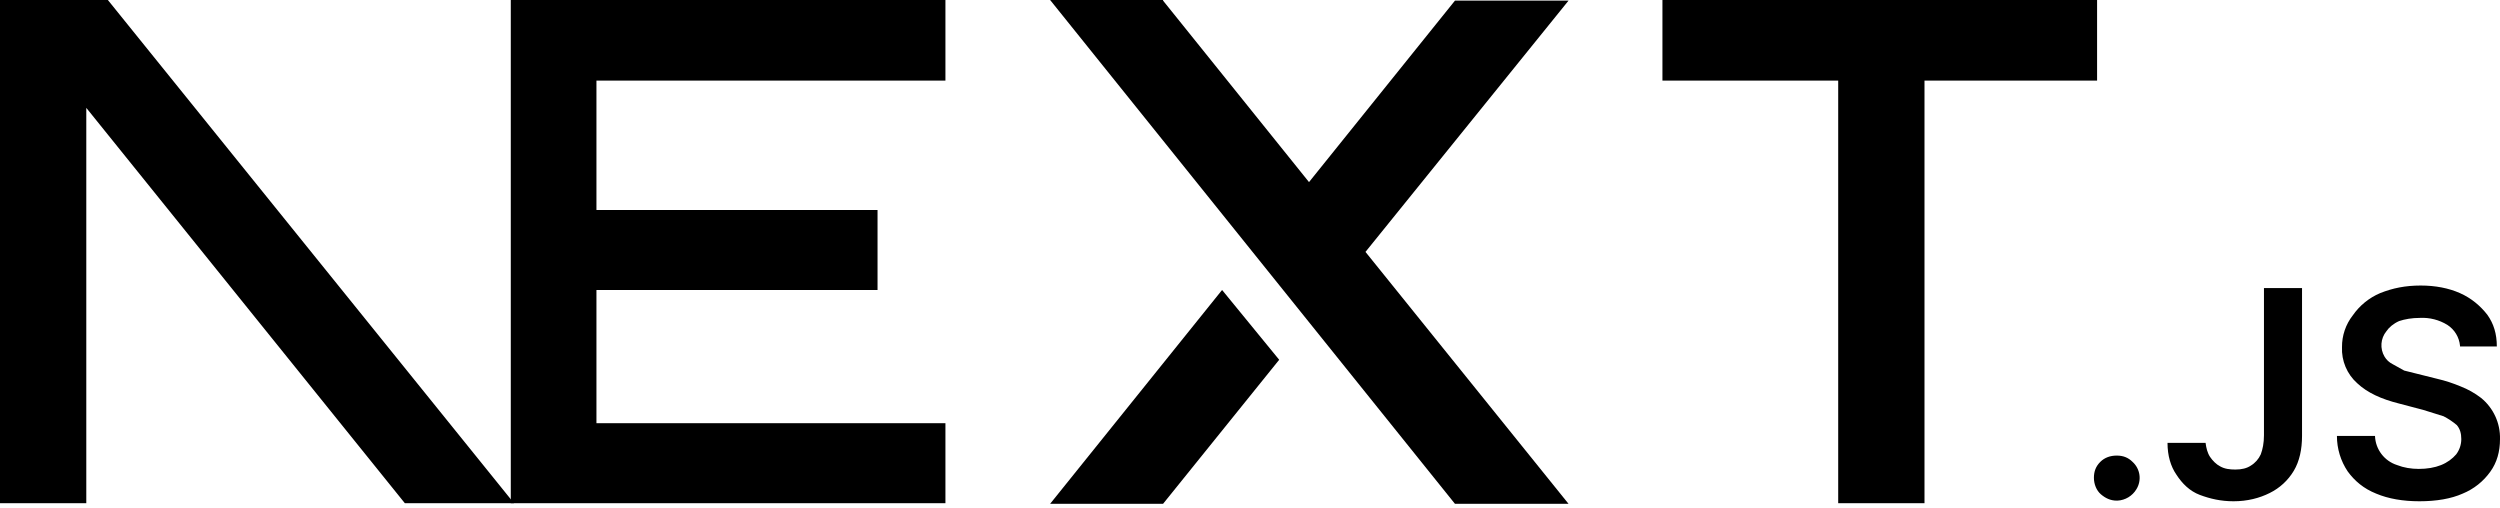
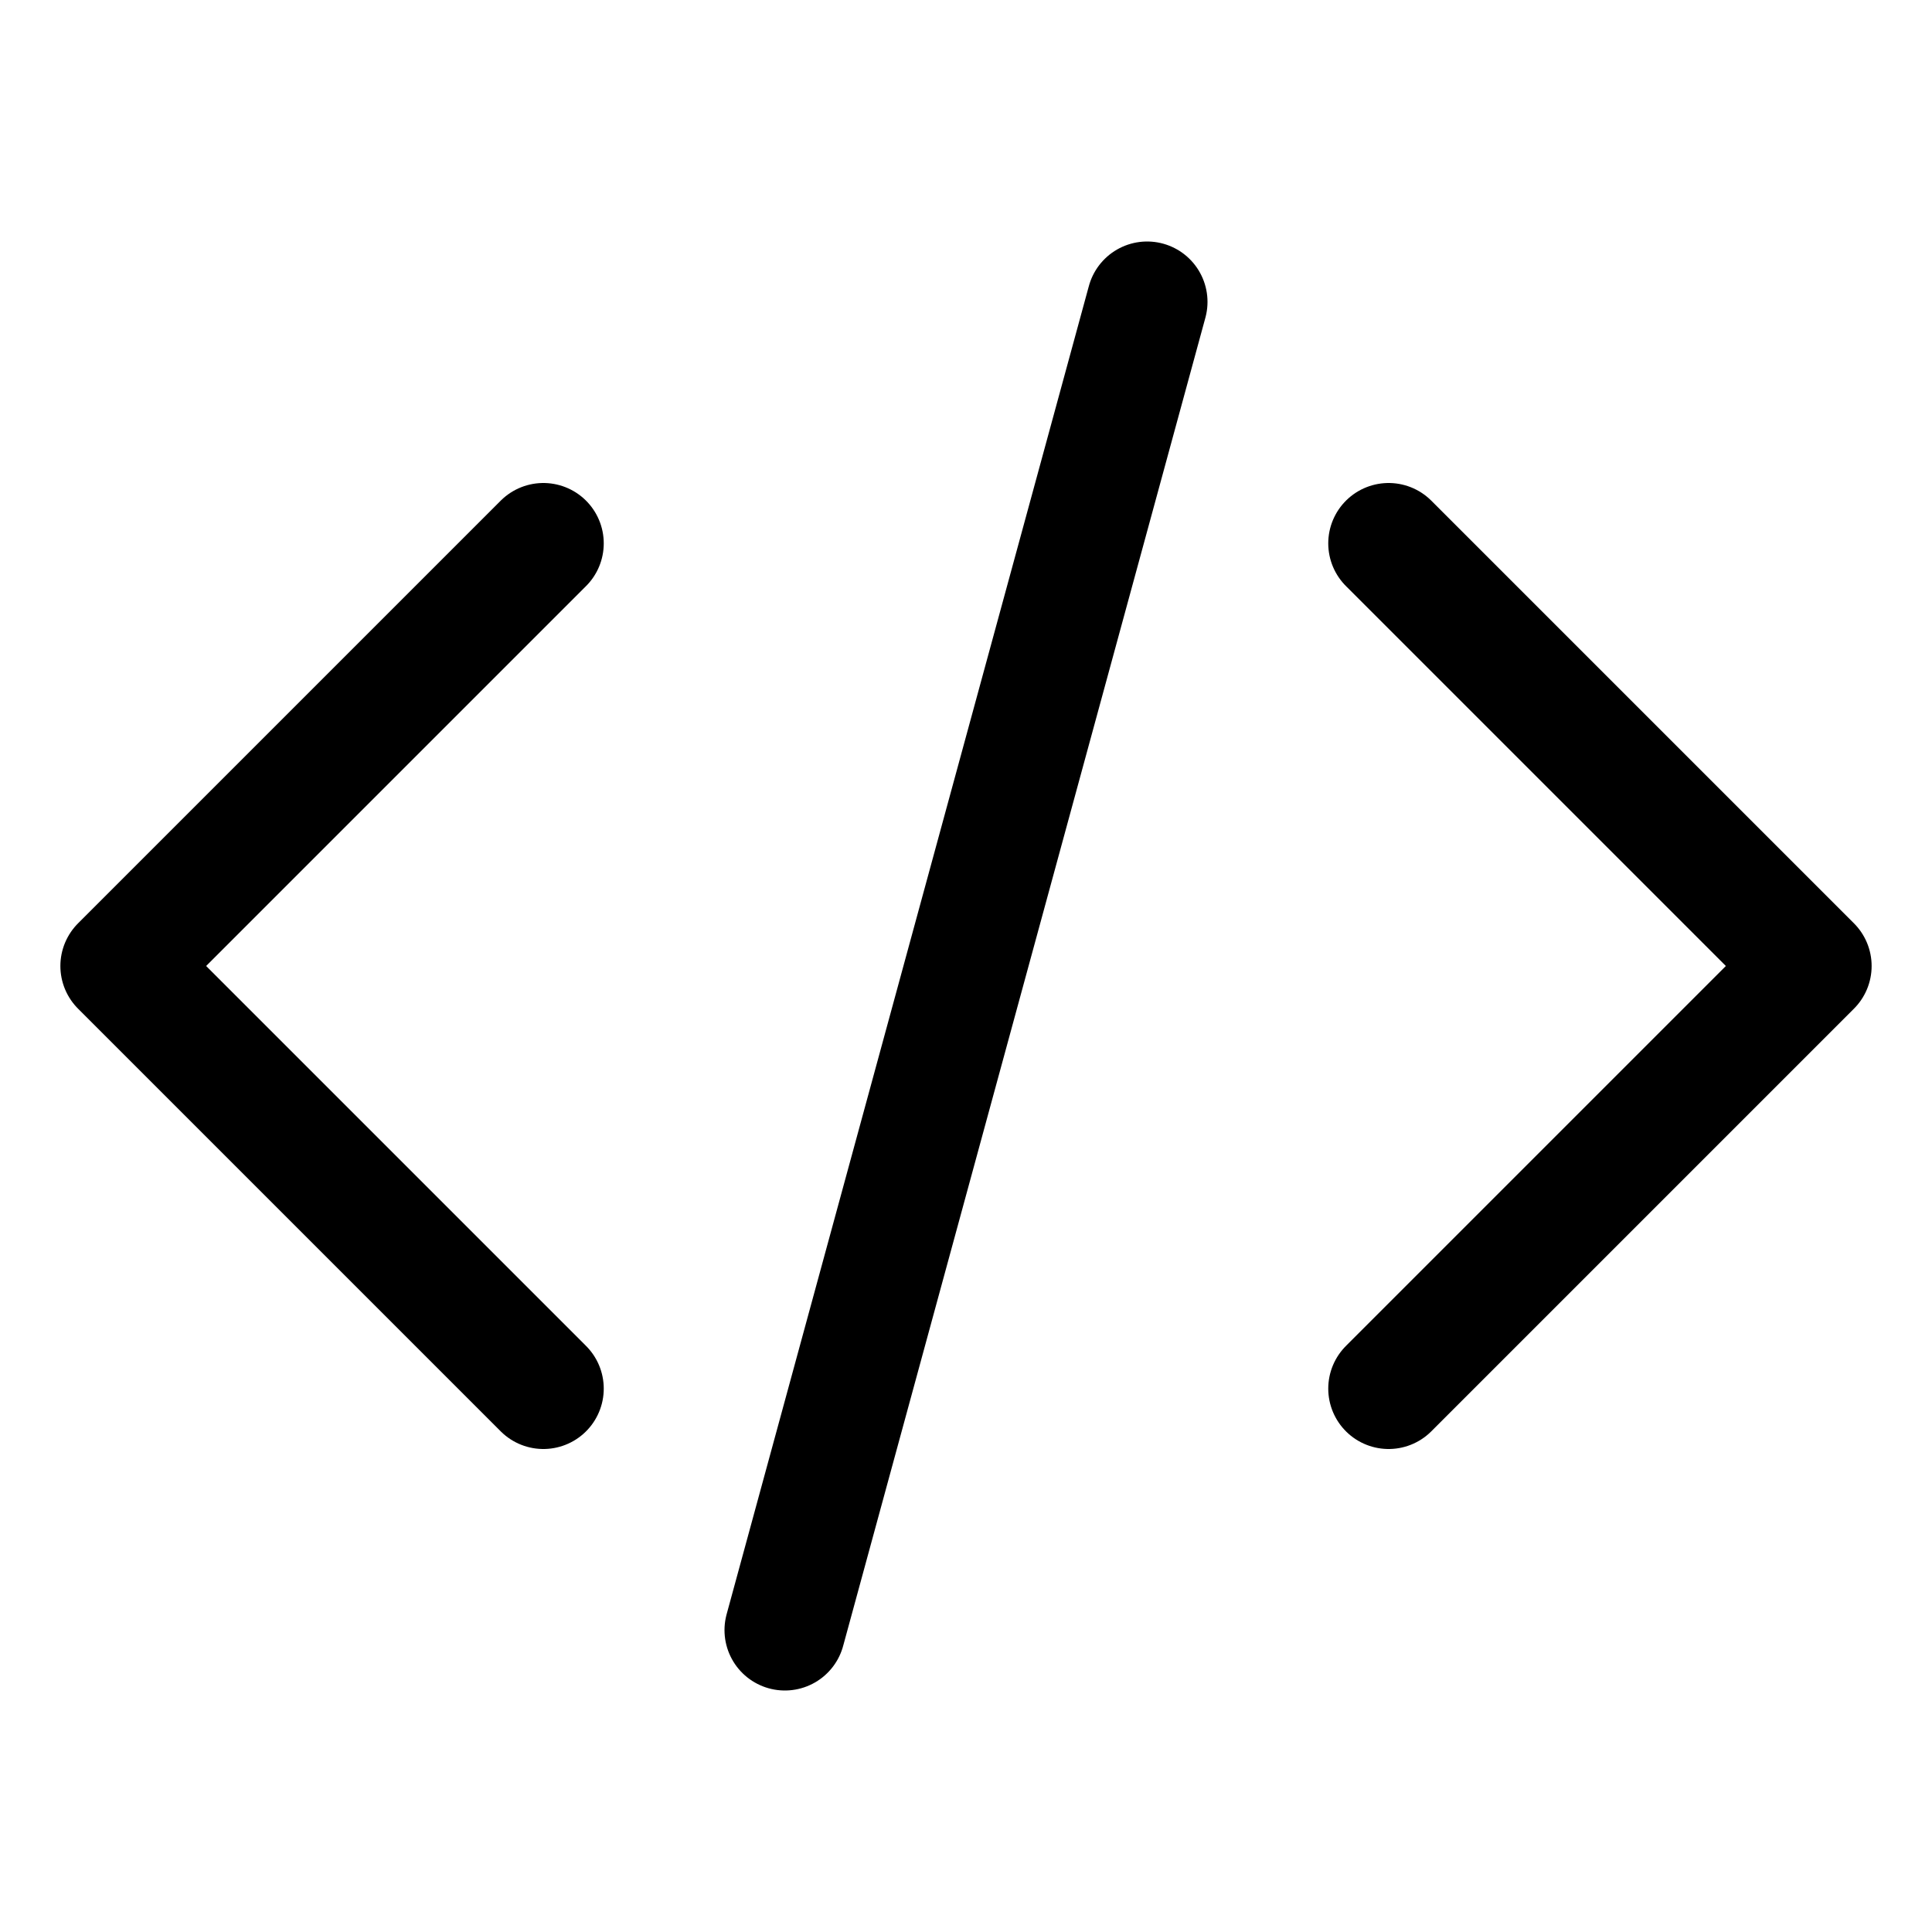
- <svg xmlns="http://www.w3.org/2000/svg" fill="none" viewBox="0 0 394 80">
-   <path fill="#000" d="M262 0h68.5v12.7h-27.2v66.6h-13.6V12.7H262V0ZM149 0v12.7H94v20.4h44.3v12.6H94v21h55v12.6H80.5V0h68.7zm34.3 0h-17.8l63.8 79.4h17.9l-32-39.7 32-39.6h-17.9l-23 28.6-23-28.6zm18.3 56.7-9-11-27.1 33.7h17.8l18.3-22.7z" />
-   <path fill="#000" d="M81 79.3 17 0H0v79.3h13.6V17l50.2 62.3H81Zm252.6-.4c-1 0-1.8-.4-2.5-1s-1.1-1.6-1.1-2.6.3-1.8 1-2.5 1.6-1 2.6-1 1.8.3 2.5 1a3.4 3.4 0 0 1 .6 4.3 3.7 3.7 0 0 1-3 1.8zm23.2-33.5h6v23.3c0 2.1-.4 4-1.3 5.5a9.1 9.1 0 0 1-3.8 3.5c-1.6.8-3.5 1.3-5.7 1.3-2 0-3.7-.4-5.3-1s-2.8-1.8-3.7-3.2c-.9-1.3-1.4-3-1.4-5h6c.1.8.3 1.6.7 2.2s1 1.2 1.6 1.5c.7.4 1.5.5 2.4.5 1 0 1.8-.2 2.4-.6a4 4 0 0 0 1.6-1.8c.3-.8.5-1.8.5-3V45.5zm30.9 9.1a4.4 4.4 0 0 0-2-3.3 7.5 7.5 0 0 0-4.3-1.1c-1.3 0-2.4.2-3.3.5-.9.4-1.6 1-2 1.6a3.5 3.5 0 0 0-.3 4c.3.5.7.9 1.3 1.2l1.8 1 2 .5 3.2.8c1.3.3 2.5.7 3.7 1.2a13 13 0 0 1 3.2 1.8 8.1 8.1 0 0 1 3 6.5c0 2-.5 3.7-1.5 5.1a10 10 0 0 1-4.4 3.5c-1.8.8-4.1 1.2-6.8 1.2-2.6 0-4.9-.4-6.8-1.2-2-.8-3.4-2-4.5-3.5a10 10 0 0 1-1.7-5.6h6a5 5 0 0 0 3.5 4.6c1 .4 2.2.6 3.4.6 1.3 0 2.5-.2 3.5-.6 1-.4 1.8-1 2.4-1.7a4 4 0 0 0 .8-2.4c0-.9-.2-1.6-.7-2.2a11 11 0 0 0-2.1-1.4l-3.2-1-3.8-1c-2.8-.7-5-1.7-6.6-3.2a7.2 7.2 0 0 1-2.4-5.7 8 8 0 0 1 1.7-5 10 10 0 0 1 4.3-3.5c2-.8 4-1.2 6.4-1.2 2.3 0 4.4.4 6.2 1.2 1.8.8 3.2 2 4.3 3.4 1 1.4 1.5 3 1.5 5h-5.8z" />
+ <svg xmlns="http://www.w3.org/2000/svg" fill="none" viewBox="0 0 24 24" stroke-width="1.5" stroke="currentColor" class="w-6 h-6">
+   <path stroke-linecap="round" stroke-linejoin="round" d="M17.25 6.75L22.5 12l-5.25 5.25m-10.5 0L1.5 12l5.25-5.25m7.5-3l-4.5 16.5" />
</svg>
